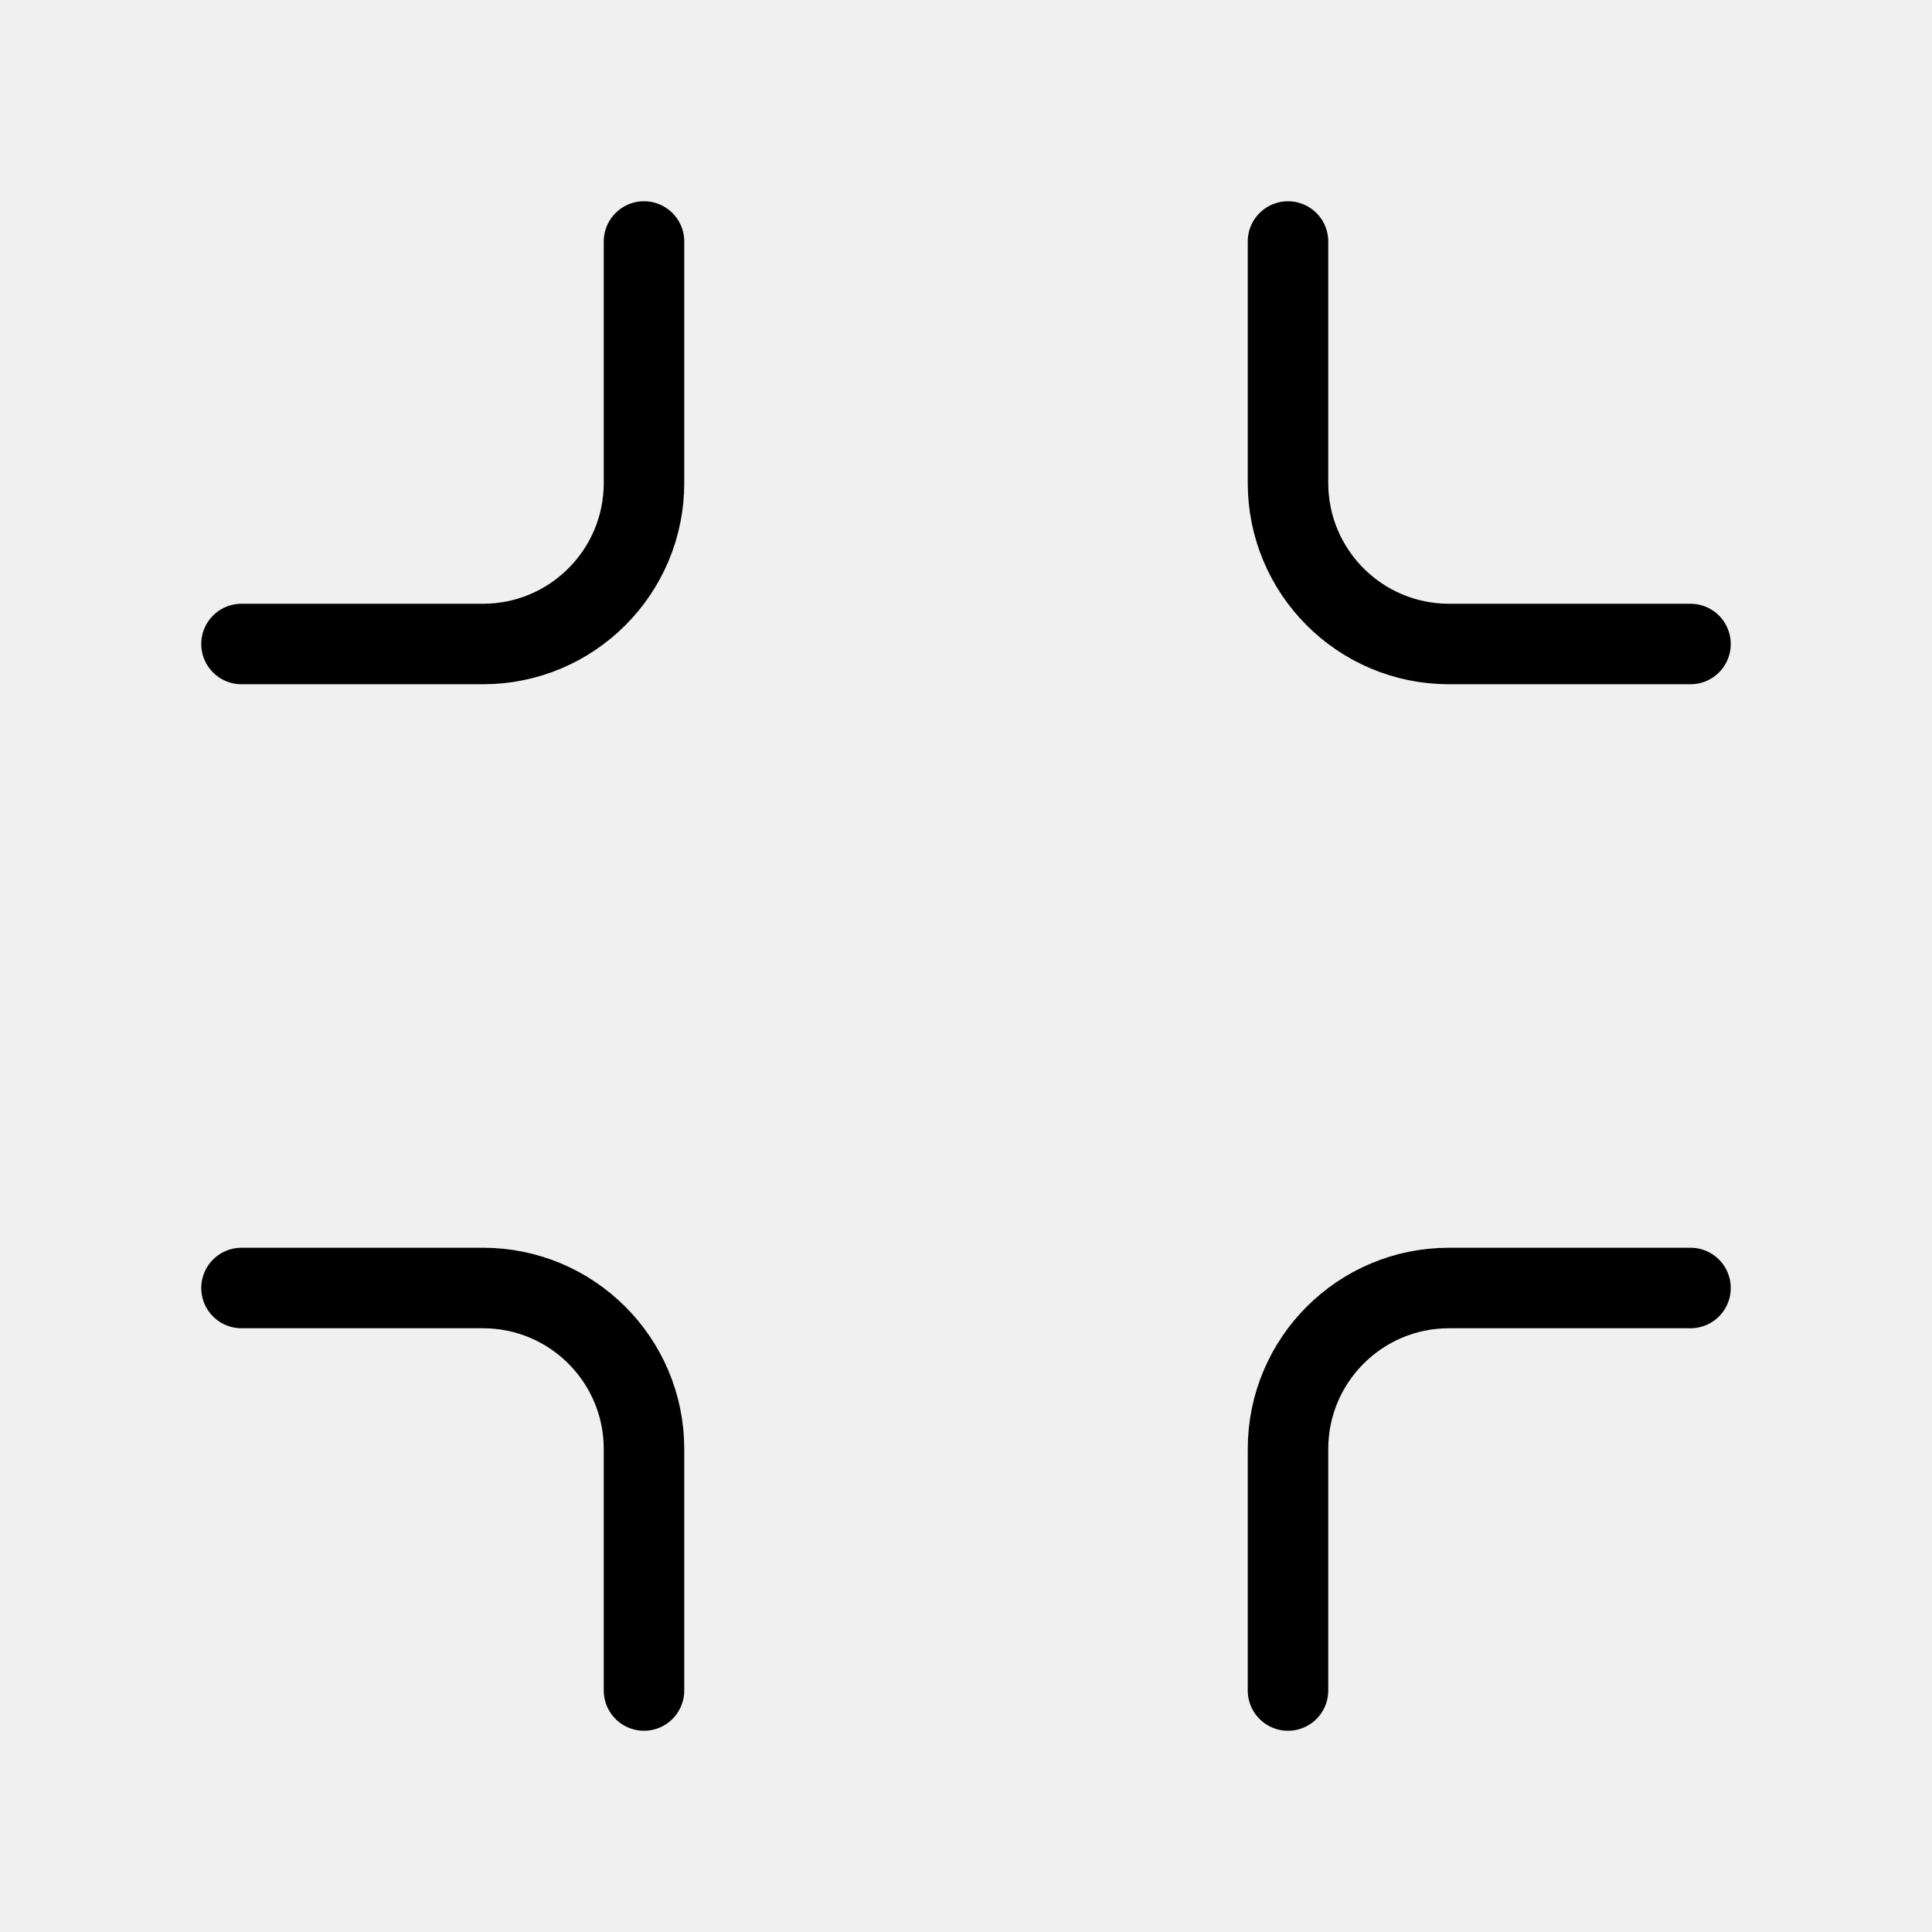
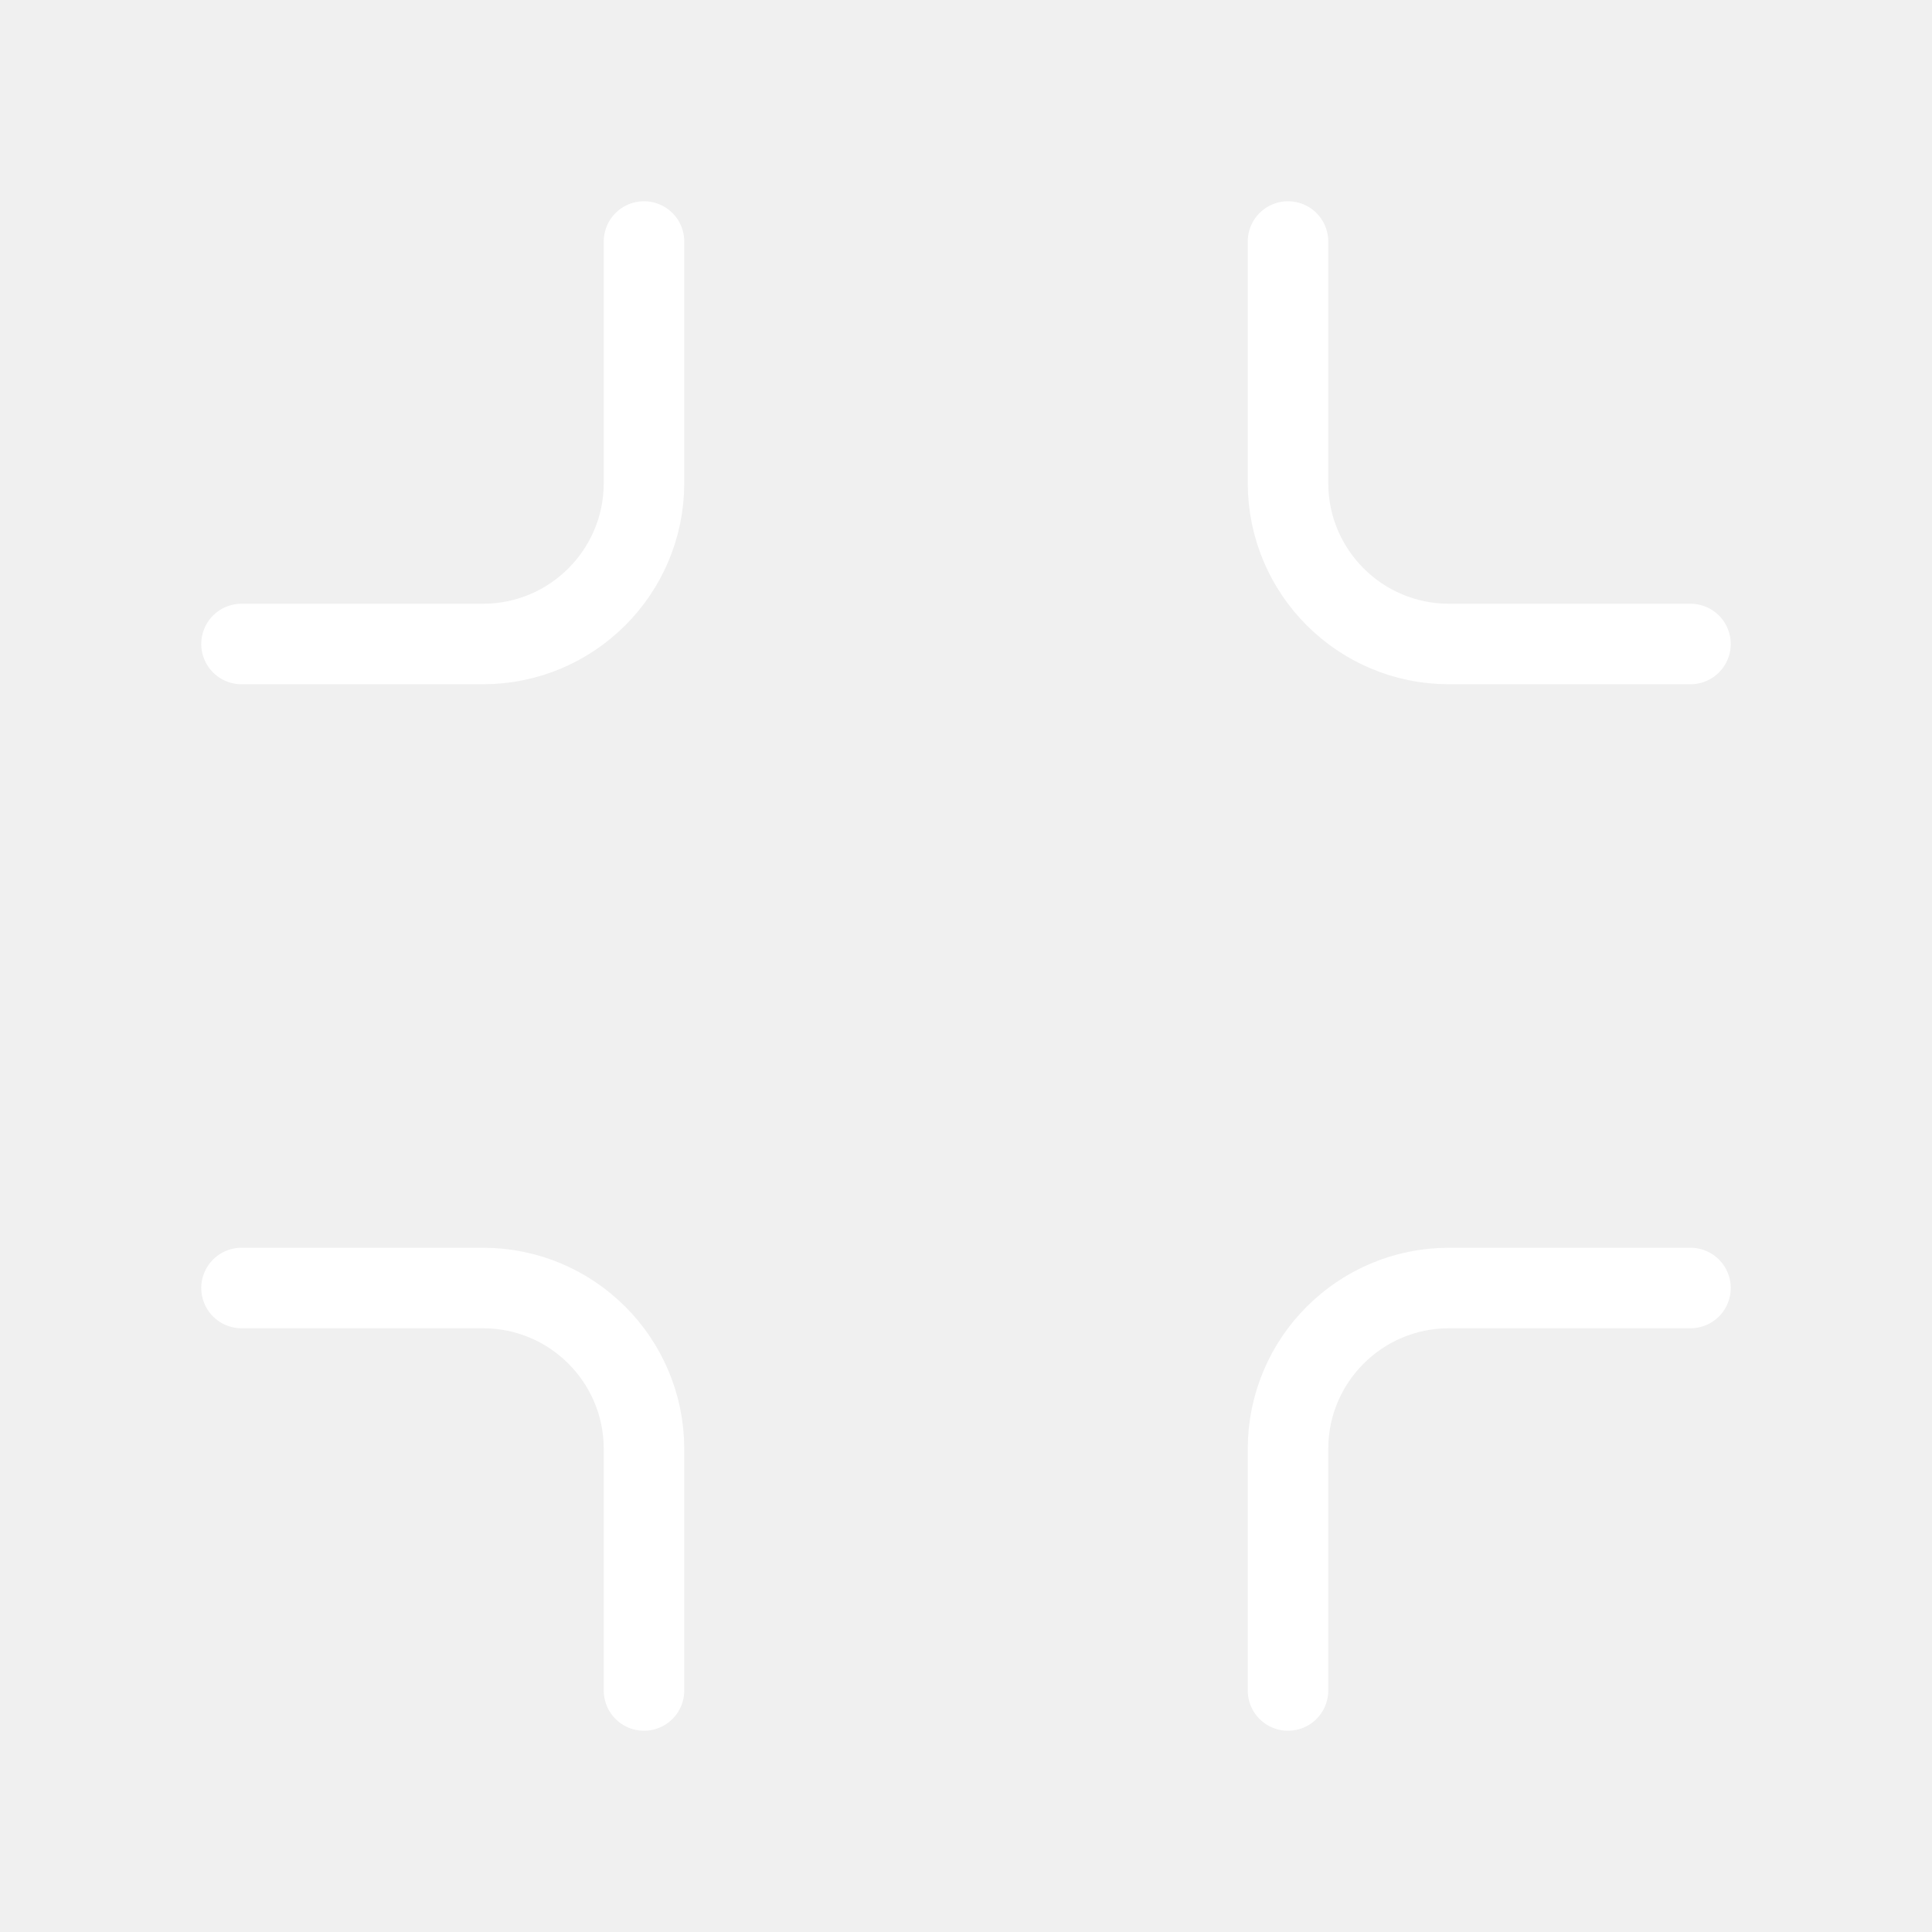
- <svg xmlns="http://www.w3.org/2000/svg" width="36" height="36" viewBox="0 0 24 24" fill="none" stroke="currentColor" stroke-width="1" stroke-linecap="round" stroke-linejoin="round" class="feather feather-minimize">
+ <svg xmlns="http://www.w3.org/2000/svg" width="36" height="36" viewBox="0 0 24 24" fill="none" stroke="white" stroke-width="1" stroke-linecap="round" stroke-linejoin="round" class="feather feather-minimize">
  <path d="M8 3v3a2 2 0 0 1-2 2H3m18 0h-3a2 2 0 0 1-2-2V3m0 18v-3a2 2 0 0 1 2-2h3M3 16h3a2 2 0 0 1 2 2v3" />
</svg>
